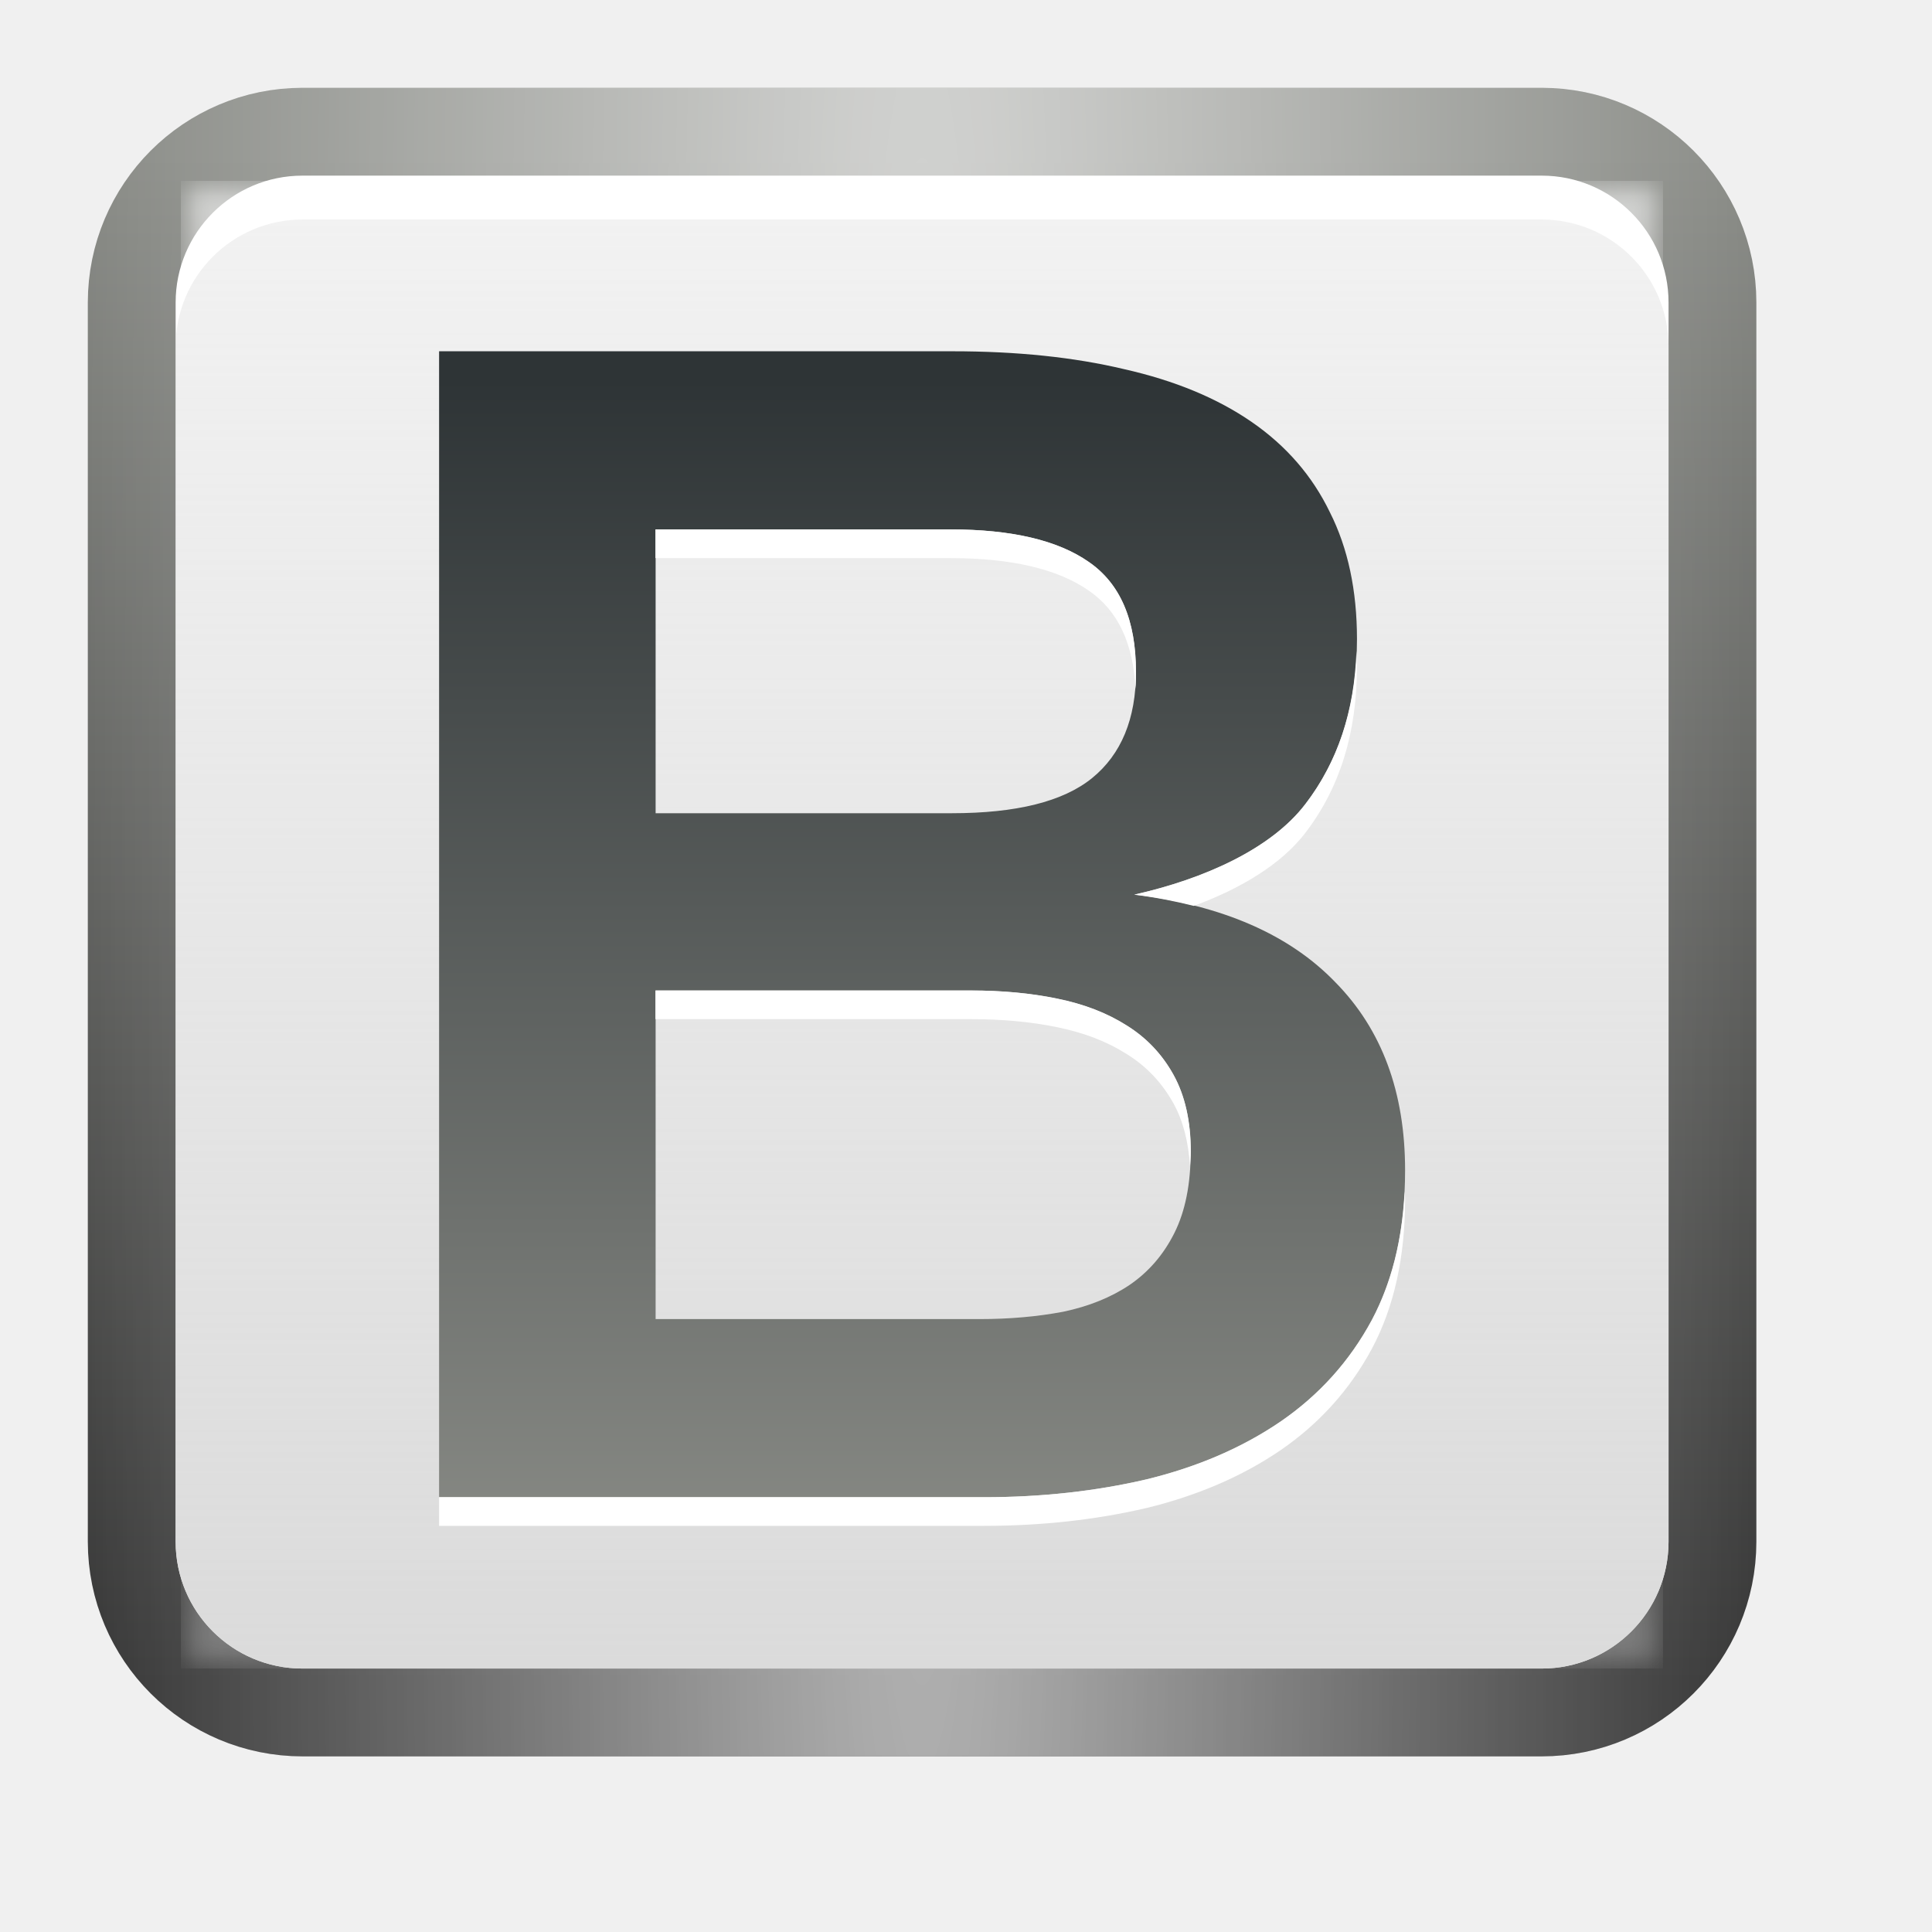
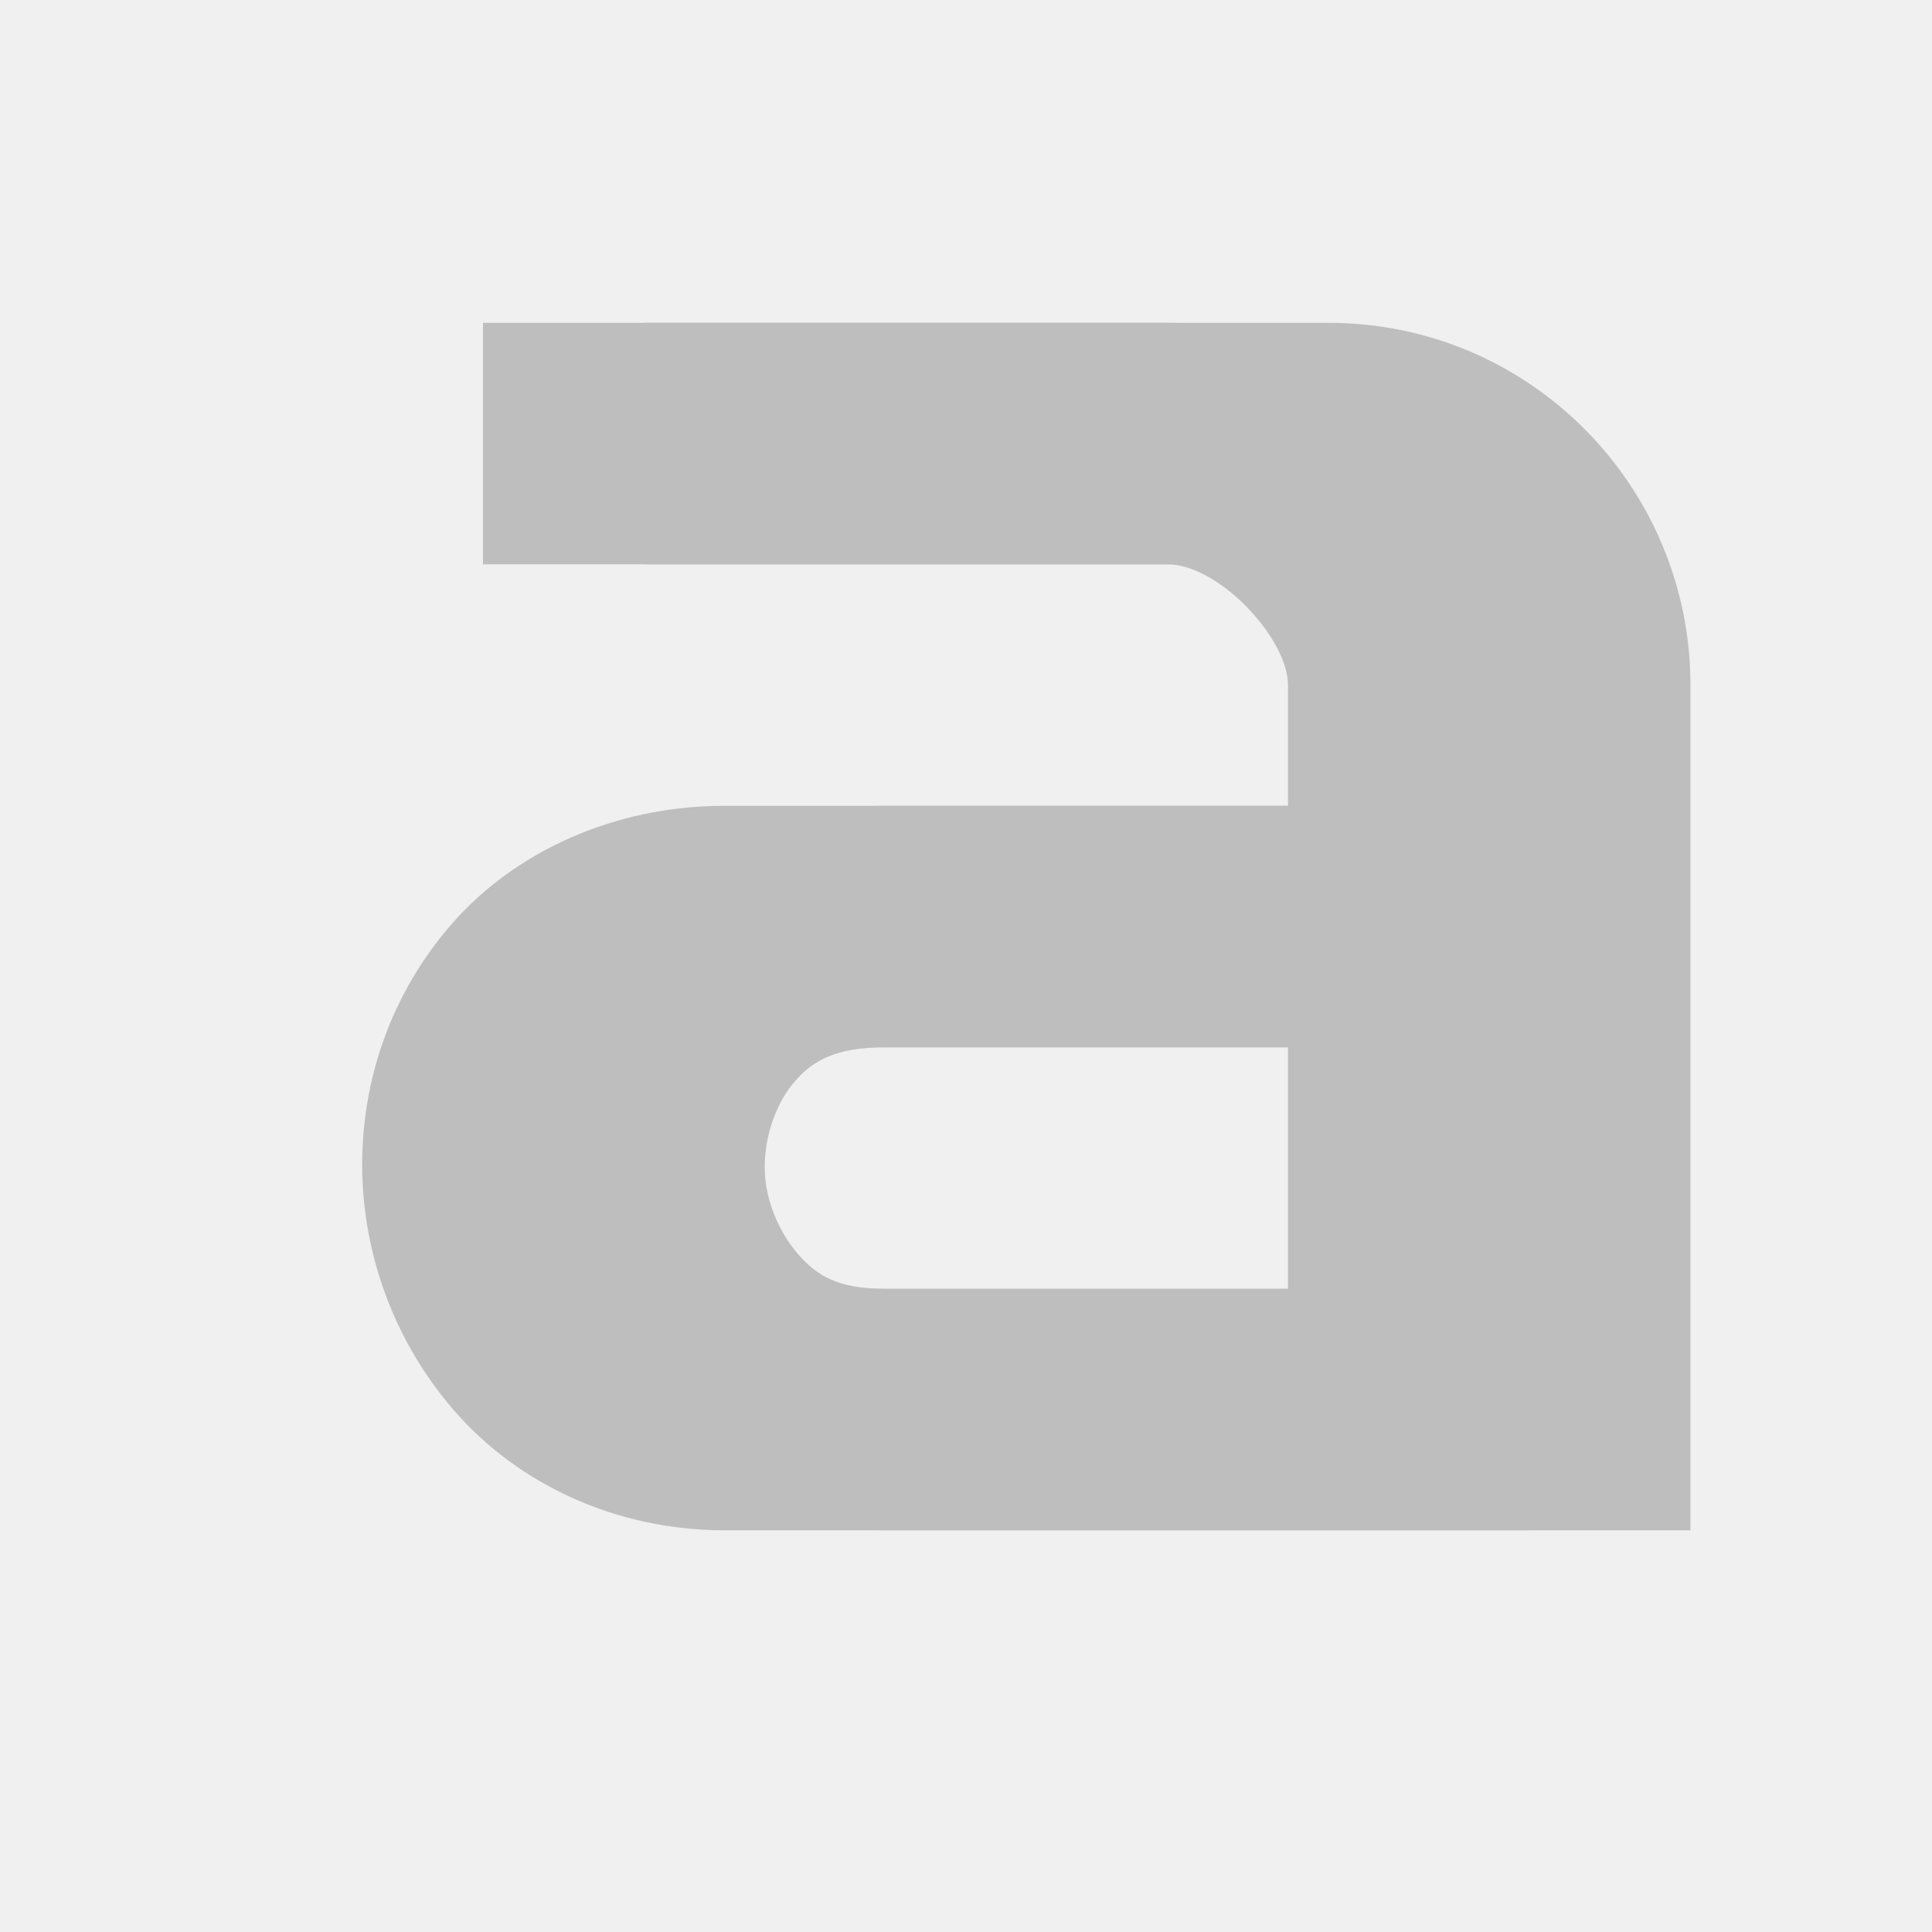
- <svg xmlns="http://www.w3.org/2000/svg" xmlns:xlink="http://www.w3.org/1999/xlink" width="88" height="88" id="svg2" version="1.0">
-   <defs id="defs4">
-     <linearGradient id="linearGradient3236">
-       <stop style="stop-color:#2e3436;stop-opacity:1" offset="0" id="stop3238" />
-       <stop style="stop-color:#888a85;stop-opacity:1" offset="1" id="stop3240" />
+ <svg xmlns="http://www.w3.org/2000/svg" xmlns:ns1="http://www.openswatchbook.org/uri/2009/osb" height="24" id="svg7384" version="1.1" width="24">
+   <defs id="defs7386">
+     <linearGradient gradientTransform="matrix(-2.736579,0.4081035,-0.1890831,-1.446856,239.5401,-1703.69)" id="linearGradient19282" ns1:paint="solid">
+       <stop id="stop19284" offset="0" style="stop-color:#666666;stop-opacity:1;" />
    </linearGradient>
-     <linearGradient id="linearGradient3213">
-       <stop style="stop-color:#ffffff;stop-opacity:1;" offset="0" id="stop3215" />
-       <stop style="stop-color:#ffffff;stop-opacity:0;" offset="1" id="stop3217" />
+     <linearGradient gradientTransform="matrix(-2.736579,0.4081035,-0.1890831,-1.446856,239.5401,-1703.69)" id="linearGradient6146" ns1:paint="solid">
+       <stop id="stop6148" offset="0" style="stop-color:#666666;stop-opacity:1;" />
    </linearGradient>
-     <linearGradient id="linearGradient3203">
-       <stop style="stop-color:#d6d6d6;stop-opacity:1" offset="0" id="stop3205" />
-       <stop style="stop-color:#dddddd;stop-opacity:0;" offset="1" id="stop3207" />
+     <linearGradient gradientTransform="matrix(-2.736579,0.4081035,-0.1890831,-1.446856,239.5401,-1703.69)" id="linearGradient6150" ns1:paint="solid">
+       <stop id="stop6152" offset="0" style="stop-color:#666666;stop-opacity:1;" />
    </linearGradient>
-     <linearGradient id="linearGradient3183">
-       <stop style="stop-color:#323232;stop-opacity:1;" offset="0" id="stop3185" />
-       <stop style="stop-color:#888a85;stop-opacity:1" offset="1" id="stop3187" />
+     <linearGradient gradientTransform="matrix(-2.736579,0.4081035,-0.1890831,-1.446856,239.5401,-1703.69)" id="linearGradient6154" ns1:paint="solid">
+       <stop id="stop6156" offset="0" style="stop-color:#666666;stop-opacity:1;" />
    </linearGradient>
-     <linearGradient xlink:href="#linearGradient3183" id="linearGradient3189" x1="82.531" y1="117.065" x2="82.531" y2="10.504" gradientUnits="userSpaceOnUse" gradientTransform="matrix(0.6538462,0,0,0.6538462,0.1538461,0.1538461)" />
-     <linearGradient xlink:href="#linearGradient3203" id="linearGradient3209" x1="62.484" y1="134.937" x2="62.484" y2="-58.093" gradientUnits="userSpaceOnUse" gradientTransform="matrix(0.6666667,0,0,0.6470588,-0.6666671,1.588236)" />
-     <radialGradient xlink:href="#linearGradient3213" id="radialGradient3228" gradientUnits="userSpaceOnUse" gradientTransform="matrix(0.7048488,0,0,9.036651,-3.110325,-1065.278)" cx="64" cy="113.238" fx="64" fy="113.238" r="56" />
-     <linearGradient xlink:href="#linearGradient3236" id="linearGradient3242" x1="59.993" y1="25.99" x2="59.993" y2="107.876" gradientUnits="userSpaceOnUse" gradientTransform="translate(-94,0)" />
-     <radialGradient xlink:href="#linearGradient3213" id="radialGradient3272" gradientUnits="userSpaceOnUse" gradientTransform="matrix(0.1370521,-0.157048,-1.763009,-1.538536,213.1184,190.9877)" cx="15.698" cy="117.038" fx="15.698" fy="117.038" r="56" />
-     <filter x="-0.12" width="1.24" y="-0.12" height="1.24" id="filter3274">
-       <feGaussianBlur stdDeviation="0.711" id="feGaussianBlur3276" />
-     </filter>
-     <radialGradient xlink:href="#linearGradient3213" id="radialGradient3289" gradientUnits="userSpaceOnUse" gradientTransform="matrix(0.1370521,-0.157048,-1.763009,-1.538536,217.1184,194.9877)" cx="15.698" cy="117.038" fx="15.698" fy="117.038" r="56" />
-     <radialGradient xlink:href="#linearGradient3213" id="radialGradient3295" gradientUnits="userSpaceOnUse" gradientTransform="matrix(0.1370521,-0.157048,-1.763009,-1.538536,217.1184,194.9877)" cx="15.698" cy="117.038" fx="15.698" fy="117.038" r="56" />
-     <radialGradient xlink:href="#linearGradient3213" id="radialGradient3297" gradientUnits="userSpaceOnUse" gradientTransform="matrix(0.1370521,-0.157048,-1.763009,-1.538536,217.1184,194.9877)" cx="15.698" cy="117.038" fx="15.698" fy="117.038" r="56" />
-     <radialGradient r="56" fy="117.038" fx="15.698" cy="117.038" cx="15.698" gradientTransform="matrix(0.1370521,-0.157048,-1.763009,-1.538536,217.1184,194.9877)" gradientUnits="userSpaceOnUse" id="radialGradient2279" xlink:href="#linearGradient3213" />
-     <radialGradient r="56" fy="117.038" fx="15.698" cy="117.038" cx="15.698" gradientTransform="matrix(0.1370521,-0.157048,-1.763009,-1.538536,217.1184,194.9877)" gradientUnits="userSpaceOnUse" id="radialGradient2277" xlink:href="#linearGradient3213" />
-     <radialGradient r="56" fy="117.038" fx="15.698" cy="117.038" cx="15.698" gradientTransform="matrix(0.1370521,-0.157048,-1.763009,-1.538536,217.1184,194.9877)" gradientUnits="userSpaceOnUse" id="radialGradient2275" xlink:href="#linearGradient3213" />
-     <radialGradient r="56" fy="117.038" fx="15.698" cy="117.038" cx="15.698" gradientTransform="matrix(0.1370521,-0.157048,-1.763009,-1.538536,217.1184,194.9877)" gradientUnits="userSpaceOnUse" id="radialGradient2269" xlink:href="#linearGradient3213" />
-     <linearGradient gradientTransform="translate(-4,0)" gradientUnits="userSpaceOnUse" y2="107.876" x2="59.993" y1="25.99" x1="59.993" id="linearGradient2267" xlink:href="#linearGradient3236" />
-     <radialGradient r="56" fy="113.238" fx="64" cy="113.238" cx="64" gradientTransform="matrix(1.078004,0,0,13.82076,-4.992261,-1629.013)" gradientUnits="userSpaceOnUse" id="radialGradient2265" xlink:href="#linearGradient3213" />
-     <linearGradient gradientTransform="matrix(1.019608,0,0,1,-1.254902,1)" gradientUnits="userSpaceOnUse" y2="-58.093" x2="62.484" y1="134.937" x1="62.484" id="linearGradient2263" xlink:href="#linearGradient3203" />
-     <linearGradient gradientUnits="userSpaceOnUse" y2="10.504" x2="82.531" y1="117.065" x1="82.531" id="linearGradient2261" xlink:href="#linearGradient3183" />
-     <linearGradient xlink:href="#linearGradient3183" id="linearGradient2301" gradientUnits="userSpaceOnUse" gradientTransform="matrix(0.6538462,0,0,0.6538462,0.1538461,0.1538461)" x1="82.531" y1="117.065" x2="82.531" y2="10.504" />
-     <radialGradient xlink:href="#linearGradient3213" id="radialGradient2303" gradientUnits="userSpaceOnUse" gradientTransform="matrix(0.7048488,0,0,9.036651,-3.110325,-1065.278)" cx="64" cy="113.238" fx="64" fy="113.238" r="56" />
-     <radialGradient xlink:href="#linearGradient3213" id="radialGradient2305" gradientUnits="userSpaceOnUse" gradientTransform="matrix(0.1370521,-0.157048,-1.763009,-1.538536,213.1184,190.9877)" cx="15.698" cy="117.038" fx="15.698" fy="117.038" r="56" />
-     <radialGradient xlink:href="#linearGradient3213" id="radialGradient2307" gradientUnits="userSpaceOnUse" gradientTransform="matrix(0.1370521,-0.157048,-1.763009,-1.538536,217.1184,194.9877)" cx="15.698" cy="117.038" fx="15.698" fy="117.038" r="56" />
-     <radialGradient xlink:href="#linearGradient3213" id="radialGradient2309" gradientUnits="userSpaceOnUse" gradientTransform="matrix(0.1370521,-0.157048,-1.763009,-1.538536,217.1184,194.9877)" cx="15.698" cy="117.038" fx="15.698" fy="117.038" r="56" />
-     <radialGradient xlink:href="#linearGradient3213" id="radialGradient2311" gradientUnits="userSpaceOnUse" gradientTransform="matrix(0.1370521,-0.157048,-1.763009,-1.538536,217.1184,194.9877)" cx="15.698" cy="117.038" fx="15.698" fy="117.038" r="56" />
-     <linearGradient xlink:href="#linearGradient3203" id="linearGradient2313" gradientUnits="userSpaceOnUse" gradientTransform="matrix(0.6666667,0,0,0.6470588,-0.6666671,1.588236)" x1="62.484" y1="134.937" x2="62.484" y2="-58.093" />
+     <linearGradient gradientTransform="matrix(-2.736579,0.4081035,-0.1890831,-1.446856,239.5401,-1703.69)" id="linearGradient19282-9" ns1:paint="solid">
+       <stop id="stop19284-9" offset="0" style="stop-color:#666666;stop-opacity:1;" />
+     </linearGradient>
+     <linearGradient gradientTransform="matrix(-2.736579,0.4081035,-0.1890831,-1.446856,239.5401,-1703.69)" id="linearGradient6178" ns1:paint="solid">
+       <stop id="stop6180" offset="0" style="stop-color:#666666;stop-opacity:1;" />
+     </linearGradient>
+     <linearGradient gradientTransform="matrix(-2.736579,0.4081035,-0.1890831,-1.446856,239.5401,-1703.69)" id="linearGradient6182" ns1:paint="solid">
+       <stop id="stop6184" offset="0" style="stop-color:#666666;stop-opacity:1;" />
+     </linearGradient>
+     <linearGradient gradientTransform="matrix(-2.736579,0.4081035,-0.1890831,-1.446856,239.5401,-1703.69)" id="linearGradient6186" ns1:paint="solid">
+       <stop id="stop6188" offset="0" style="stop-color:#666666;stop-opacity:1;" />
+     </linearGradient>
+     <linearGradient gradientTransform="matrix(-2.736579,0.4081035,-0.1890831,-1.446856,239.5401,-1703.69)" id="linearGradient19282-5" ns1:paint="solid">
+       <stop id="stop19284-6" offset="0" style="stop-color:#666666;stop-opacity:1;" />
+     </linearGradient>
+     <linearGradient gradientTransform="matrix(-2.736579,0.4081035,-0.1890831,-1.446856,239.5401,-1703.69)" id="linearGradient6210" ns1:paint="solid">
+       <stop id="stop6212" offset="0" style="stop-color:#666666;stop-opacity:1;" />
+     </linearGradient>
+     <linearGradient gradientTransform="matrix(-2.736579,0.4081035,-0.1890831,-1.446856,239.5401,-1703.69)" id="linearGradient19282-8" ns1:paint="solid">
+       <stop id="stop19284-5" offset="0" style="stop-color:#666666;stop-opacity:1;" />
+     </linearGradient>
+     <linearGradient gradientTransform="matrix(-2.736579,0.4081035,-0.1890831,-1.446856,239.5401,-1703.69)" id="linearGradient6265" ns1:paint="solid">
+       <stop id="stop6267" offset="0" style="stop-color:#666666;stop-opacity:1;" />
+     </linearGradient>
+     <linearGradient gradientTransform="matrix(-2.736579,0.4081035,-0.1890831,-1.446856,239.5401,-1703.69)" id="linearGradient6269" ns1:paint="solid">
+       <stop id="stop6271" offset="0" style="stop-color:#666666;stop-opacity:1;" />
+     </linearGradient>
+     <linearGradient gradientTransform="matrix(-2.736579,0.4081035,-0.1890831,-1.446856,239.5401,-1703.69)" id="linearGradient6273" ns1:paint="solid">
+       <stop id="stop6275" offset="0" style="stop-color:#666666;stop-opacity:1;" />
+     </linearGradient>
+     <linearGradient gradientTransform="matrix(-2.736579,0.4081035,-0.1890831,-1.446856,239.5401,-1703.69)" id="linearGradient6277" ns1:paint="solid">
+       <stop id="stop6279" offset="0" style="stop-color:#666666;stop-opacity:1;" />
+     </linearGradient>
+     <linearGradient gradientTransform="matrix(-2.736579,0.4081035,-0.1890831,-1.446856,239.5401,-1703.69)" id="linearGradient6281" ns1:paint="solid">
+       <stop id="stop6283" offset="0" style="stop-color:#666666;stop-opacity:1;" />
+     </linearGradient>
+     <linearGradient gradientTransform="matrix(-2.736579,0.4081035,-0.1890831,-1.446856,239.5401,-1703.69)" id="linearGradient6285" ns1:paint="solid">
+       <stop id="stop6287" offset="0" style="stop-color:#666666;stop-opacity:1;" />
+     </linearGradient>
+     <linearGradient gradientTransform="matrix(-2.736579,0.4081035,-0.1890831,-1.446856,239.5401,-1703.69)" id="linearGradient6289" ns1:paint="solid">
+       <stop id="stop6291" offset="0" style="stop-color:#666666;stop-opacity:1;" />
+     </linearGradient>
+     <linearGradient gradientTransform="matrix(-2.736579,0.4081035,-0.1890831,-1.446856,239.5401,-1703.69)" id="linearGradient6293" ns1:paint="solid">
+       <stop id="stop6295" offset="0" style="stop-color:#666666;stop-opacity:1;" />
+     </linearGradient>
+     <linearGradient gradientTransform="matrix(-2.736579,0.4081035,-0.1890831,-1.446856,239.5401,-1703.69)" id="linearGradient19282-7" ns1:paint="solid">
+       <stop id="stop19284-64" offset="0" style="stop-color:#666666;stop-opacity:1;" />
+     </linearGradient>
+     <linearGradient gradientTransform="matrix(-2.736579,0.4081035,-0.1890831,-1.446856,239.5401,-1703.69)" id="linearGradient16739" ns1:paint="solid">
+       <stop id="stop16741" offset="0" style="stop-color:#666666;stop-opacity:1;" />
+     </linearGradient>
+     <linearGradient gradientTransform="matrix(-2.736579,0.4081035,-0.1890831,-1.446856,239.5401,-1703.69)" id="linearGradient16743" ns1:paint="solid">
+       <stop id="stop16745" offset="0" style="stop-color:#666666;stop-opacity:1;" />
+     </linearGradient>
+     <linearGradient gradientTransform="matrix(-2.736579,0.4081035,-0.1890831,-1.446856,239.5401,-1703.69)" id="linearGradient16747" ns1:paint="solid">
+       <stop id="stop16749" offset="0" style="stop-color:#666666;stop-opacity:1;" />
+     </linearGradient>
+     <linearGradient gradientTransform="matrix(-2.736579,0.4081035,-0.1890831,-1.446856,239.5401,-1703.69)" id="linearGradient19282-6" ns1:paint="solid">
+       <stop id="stop19284-0" offset="0" style="stop-color:#666666;stop-opacity:1;" />
+     </linearGradient>
+     <linearGradient gradientTransform="matrix(-2.736579,0.4081035,-0.1890831,-1.446856,239.5401,-1703.69)" id="linearGradient17700" ns1:paint="solid">
+       <stop id="stop17702" offset="0" style="stop-color:#666666;stop-opacity:1;" />
+     </linearGradient>
+     <linearGradient gradientTransform="matrix(-2.736579,0.4081035,-0.1890831,-1.446856,239.5401,-1703.69)" id="linearGradient17704" ns1:paint="solid">
+       <stop id="stop17706" offset="0" style="stop-color:#666666;stop-opacity:1;" />
+     </linearGradient>
+     <linearGradient gradientTransform="matrix(-2.736579,0.4081035,-0.1890831,-1.446856,239.5401,-1703.69)" id="linearGradient19282-2" ns1:paint="solid">
+       <stop id="stop19284-2" offset="0" style="stop-color:#666666;stop-opacity:1;" />
+     </linearGradient>
+     <linearGradient gradientTransform="matrix(-2.736579,0.4081035,-0.1890831,-1.446856,239.5401,-1703.69)" id="linearGradient6672" ns1:paint="solid">
+       <stop id="stop6674" offset="0" style="stop-color:#666666;stop-opacity:1;" />
+     </linearGradient>
+     <linearGradient gradientTransform="matrix(-2.736579,0.4081035,-0.1890831,-1.446856,239.5401,-1703.69)" id="linearGradient6676" ns1:paint="solid">
+       <stop id="stop6678" offset="0" style="stop-color:#666666;stop-opacity:1;" />
+     </linearGradient>
+     <linearGradient gradientTransform="matrix(-2.736579,0.4081035,-0.1890831,-1.446856,239.5401,-1703.69)" id="linearGradient6680" ns1:paint="solid">
+       <stop id="stop6682" offset="0" style="stop-color:#666666;stop-opacity:1;" />
+     </linearGradient>
+     <linearGradient gradientTransform="matrix(-1.832639,-0.2093874,0.1278891,-0.9643293,768.0314,-1256.968)" id="linearGradient19282-2-7" ns1:paint="solid">
+       <stop id="stop19284-2-3" offset="0" style="stop-color:#666666;stop-opacity:1;" />
+     </linearGradient>
  </defs>
-   <g id="layer1">
-     <rect ry="5.778" rx="5.778" y="8" x="8" height="68" width="68" id="rect3181" style="opacity:1;fill:#323232;fill-opacity:1;stroke:url(#linearGradient3189);stroke-width:8;stroke-linecap:round;stroke-linejoin:round;stroke-miterlimit:4;stroke-dasharray:none;stroke-dashoffset:0.65;stroke-opacity:1" />
-     <rect ry="5.778" rx="5.778" y="-76" x="8" height="68" width="68" id="rect3226" style="opacity:0.645;fill:none;fill-opacity:1;stroke:url(#radialGradient3228);stroke-width:8;stroke-linecap:round;stroke-linejoin:round;stroke-miterlimit:4;stroke-dasharray:none;stroke-dashoffset:0.65;stroke-opacity:1" transform="scale(1,-1)" />
-     <path style="opacity:0.6;fill:none;fill-opacity:1;stroke:url(#radialGradient3272);stroke-width:8;stroke-linecap:round;stroke-linejoin:round;stroke-miterlimit:4;stroke-dasharray:none;stroke-dashoffset:0.65;stroke-opacity:1;filter:url(#filter3274)" d="M 14.781,9 C 11.58,9 9,11.58 9,14.781 L 9,15.219 C 12.226,14.777 14.777,12.226 15.219,9 L 14.781,9 z " id="rect3264" />
-     <path id="path3287" d="M 18.781,13 C 15.58,13 13,15.58 13,18.781 L 13,19.219 C 16.226,18.777 18.777,16.226 19.219,13 L 18.781,13 z " style="opacity:0.6;fill:none;fill-opacity:1;stroke:url(#radialGradient3289);stroke-width:8;stroke-linecap:round;stroke-linejoin:round;stroke-miterlimit:4;stroke-dasharray:none;stroke-dashoffset:0.65;stroke-opacity:1;filter:url(#filter3274)" transform="matrix(-1,0,0,1,88,-4)" />
-     <rect style="opacity:1;fill:#ffffff;fill-opacity:1;stroke:none;stroke-width:0.5;stroke-linecap:round;stroke-linejoin:round;stroke-miterlimit:4;stroke-dasharray:none;stroke-dashoffset:0.65;stroke-opacity:1" id="rect3177" width="68" height="68" x="8" y="8" rx="5.778" ry="5.778" />
-     <path id="path3291" d="M 18.781,13 C 15.58,13 13,15.58 13,18.781 L 13,19.219 C 16.226,18.777 18.777,16.226 19.219,13 L 18.781,13 z " style="opacity:0.279;fill:none;fill-opacity:1;stroke:url(#radialGradient3295);stroke-width:8;stroke-linecap:round;stroke-linejoin:round;stroke-miterlimit:4;stroke-dasharray:none;stroke-dashoffset:0.65;stroke-opacity:1;filter:url(#filter3274)" transform="matrix(1,0,0,-1,-4,88.21875)" />
-     <path transform="matrix(-1,0,0,-1,88,88.21875)" style="opacity:0.279;fill:none;fill-opacity:1;stroke:url(#radialGradient3297);stroke-width:8;stroke-linecap:round;stroke-linejoin:round;stroke-miterlimit:4;stroke-dasharray:none;stroke-dashoffset:0.65;stroke-opacity:1;filter:url(#filter3274)" d="M 18.781,13 C 15.58,13 13,15.58 13,18.781 L 13,19.219 C 16.226,18.777 18.777,16.226 19.219,13 L 18.781,13 z " id="path3293" />
-     <rect ry="5.778" rx="5.778" y="10" x="8" height="66" width="68" id="rect3201" style="opacity:1;fill:url(#linearGradient3209);fill-opacity:1;stroke:none;stroke-width:0.5;stroke-linecap:round;stroke-linejoin:round;stroke-miterlimit:4;stroke-dasharray:none;stroke-dashoffset:0.65;stroke-opacity:1" />
-     <g id="g2281" transform="matrix(0.6111111,0,0,0.652439,2.88889,0.3414634)">
-       <path id="text3230" d="M 100,81.175 C 100,85.225 99.174,88.708 97.521,91.622 C 95.869,94.499 93.601,96.865 90.719,98.72 C 87.875,100.537 84.551,101.88 80.746,102.751 C 76.941,103.584 72.906,104 68.641,104 L 28,104 L 28,24 L 66.265,24 C 71.068,24 75.334,24.416 79.062,25.249 C 82.828,26.044 85.999,27.274 88.574,28.94 C 91.148,30.605 93.089,32.706 94.396,35.242 C 95.741,37.74 96.413,40.693 96.414,44.099 C 96.413,48.642 95.126,52.484 92.551,55.625 C 90.015,58.729 85.05,60.83 79.824,61.928 C 86.395,62.685 91.391,64.729 94.812,68.06 C 98.271,71.353 100,75.725 100,81.175 M 79.942,46.37 C 79.942,42.775 78.77,40.22 76.426,38.705 C 74.12,37.191 70.681,36.434 66.107,36.434 L 44.139,36.434 L 44.139,56.25 L 66.223,56.25 C 71.026,56.25 74.504,55.436 76.657,53.808 C 78.847,52.143 79.942,49.664 79.942,46.37 M 84.02,79.869 C 84.02,77.75 83.597,75.971 82.751,74.532 C 81.906,73.094 80.734,71.939 79.235,71.069 C 77.775,70.198 76.045,69.574 74.047,69.195 C 72.087,68.817 69.954,68.627 67.648,68.627 L 44.139,68.627 L 44.139,91.566 L 68.282,91.566 C 70.511,91.566 72.586,91.395 74.508,91.055 C 76.43,90.676 78.082,90.052 79.466,89.181 C 80.887,88.273 82.002,87.061 82.809,85.547 C 83.616,84.033 84.02,82.141 84.02,79.869" style="font-size:144px;font-style:normal;font-weight:bold;fill:url(#linearGradient3242);fill-opacity:1;stroke:none;stroke-width:1px;stroke-linecap:butt;stroke-linejoin:miter;stroke-opacity:1;font-family:Liberation Sans" />
-       <path id="path3278" d="M 44.125,36.438 L 44.125,38.438 L 66.094,38.438 C 70.667,38.438 74.132,39.205 76.438,40.719 C 78.6,42.116 79.739,44.393 79.906,47.562 C 79.94,47.176 79.937,46.787 79.938,46.375 C 79.937,42.779 78.782,40.233 76.438,38.719 C 74.132,37.205 70.667,36.438 66.094,36.438 L 44.125,36.438 z M 96.375,44.906 C 96.229,49.096 94.982,52.672 92.562,55.625 C 90.026,58.729 85.039,60.84 79.812,61.938 C 81.377,62.118 82.864,62.393 84.25,62.719 C 87.72,61.526 90.763,59.827 92.562,57.625 C 95.137,54.483 96.406,50.636 96.406,46.094 C 96.406,45.689 96.394,45.298 96.375,44.906 z M 44.125,68.625 L 44.125,70.625 L 67.656,70.625 C 69.962,70.625 72.102,70.809 74.062,71.188 C 76.061,71.566 77.79,72.192 79.25,73.062 C 80.749,73.933 81.904,75.093 82.75,76.531 C 83.462,77.742 83.856,79.213 83.969,80.906 C 83.989,80.565 84.031,80.235 84.031,79.875 C 84.031,77.755 83.595,75.97 82.75,74.531 C 81.904,73.093 80.749,71.933 79.25,71.062 C 77.79,70.192 76.061,69.566 74.062,69.188 C 72.102,68.809 69.962,68.625 67.656,68.625 L 44.125,68.625 z M 99.969,82.656 C 99.788,86.076 98.977,89.075 97.531,91.625 C 95.879,94.502 93.601,96.864 90.719,98.719 C 87.875,100.536 84.555,101.879 80.75,102.75 C 76.945,103.583 72.891,104 68.625,104 L 28,104 L 28,106 L 68.625,106 C 72.891,106 76.945,105.583 80.75,104.75 C 84.555,103.879 87.875,102.536 90.719,100.719 C 93.601,98.864 95.879,96.502 97.531,93.625 C 99.184,90.71 100,87.238 100,83.188 C 100,83.006 99.973,82.835 99.969,82.656 z " style="font-size:144px;font-style:normal;font-weight:bold;fill:#ffffff;fill-opacity:1;stroke:none;stroke-width:1px;stroke-linecap:butt;stroke-linejoin:miter;stroke-opacity:1;font-family:Liberation Sans" />
-     </g>
+   <g id="layer12" style="display:inline" transform="translate(-77.0004,-195)">
+     <rect height="24" id="rect3825-9-8-3-5-0-9-9-2" style="color:#bebebe;fill:none;stroke:none;stroke-width:1;marker:none;visibility:visible;display:inline;overflow:visible" width="24" x="77" y="195" />
+     <path d="m 85,199.01 0,3 8.5,0 c 0.642,0 1.5,0.921 1.5,1.5 l 0,1.5 -7,0 c -1.379,0 -2.603,0.576 -3.375,1.453 -0.772,0.877 -1.135,1.966 -1.125,3.047 0.009,1.081 0.403,2.179 1.172,3.047 0.768,0.868 1.966,1.453 3.328,1.453 3.333,0 6.667,0 10,0 l 0,-1.5 0,-9 c 0,-2.452 -1.98,-4.5 -4.5,-4.5 z m 3,9 7,0 0,3 -7,0 c -0.597,0 -0.85,-0.165 -1.078,-0.422 -0.228,-0.257 -0.418,-0.659 -0.422,-1.078 -0.003,-0.419 0.157,-0.83 0.375,-1.078 0.218,-0.248 0.491,-0.422 1.125,-0.422 z" id="path11643-3-2-4" style="font-size:medium;font-style:normal;font-variant:normal;font-weight:normal;font-stretch:normal;text-indent:0;text-align:start;text-decoration:none;line-height:normal;letter-spacing:normal;word-spacing:normal;text-transform:none;direction:ltr;block-progression:tb;writing-mode:lr-tb;text-anchor:start;baseline-shift:baseline;color:#000000;fill:#bebebe;fill-opacity:1;stroke:none;stroke-width:2;marker:none;visibility:visible;display:inline;overflow:visible;enable-background:accumulate;font-family:Sans;-inkscape-font-specification:Sans" />
+     <path d="m 83,199.01 0,3 8.5,0 c 0.642,0 1.5,0.921 1.5,1.5 l 0,1.5 -7,0 c -1.379,0 -2.603,0.576 -3.375,1.453 -0.772,0.877 -1.135,1.966 -1.125,3.047 0.009,1.081 0.403,2.179 1.172,3.047 0.768,0.868 1.966,1.453 3.328,1.453 3.333,0 6.667,0 10,0 l 0,-1.5 0,-9 c 0,-2.452 -1.98,-4.5 -4.5,-4.5 z m 3,9 7,0 0,3 -7,0 c -0.597,0 -0.85,-0.165 -1.078,-0.422 -0.228,-0.257 -0.418,-0.659 -0.422,-1.078 -0.003,-0.419 0.157,-0.83 0.375,-1.078 0.218,-0.248 0.491,-0.422 1.125,-0.422 z" id="path21633" style="font-size:medium;font-style:normal;font-variant:normal;font-weight:normal;font-stretch:normal;text-indent:0;text-align:start;text-decoration:none;line-height:normal;letter-spacing:normal;word-spacing:normal;text-transform:none;direction:ltr;block-progression:tb;writing-mode:lr-tb;text-anchor:start;baseline-shift:baseline;color:#000000;fill:#bebebe;fill-opacity:1;stroke:none;stroke-width:2;marker:none;visibility:visible;display:inline;overflow:visible;enable-background:accumulate;font-family:Sans;-inkscape-font-specification:Sans" />
  </g>
</svg>
